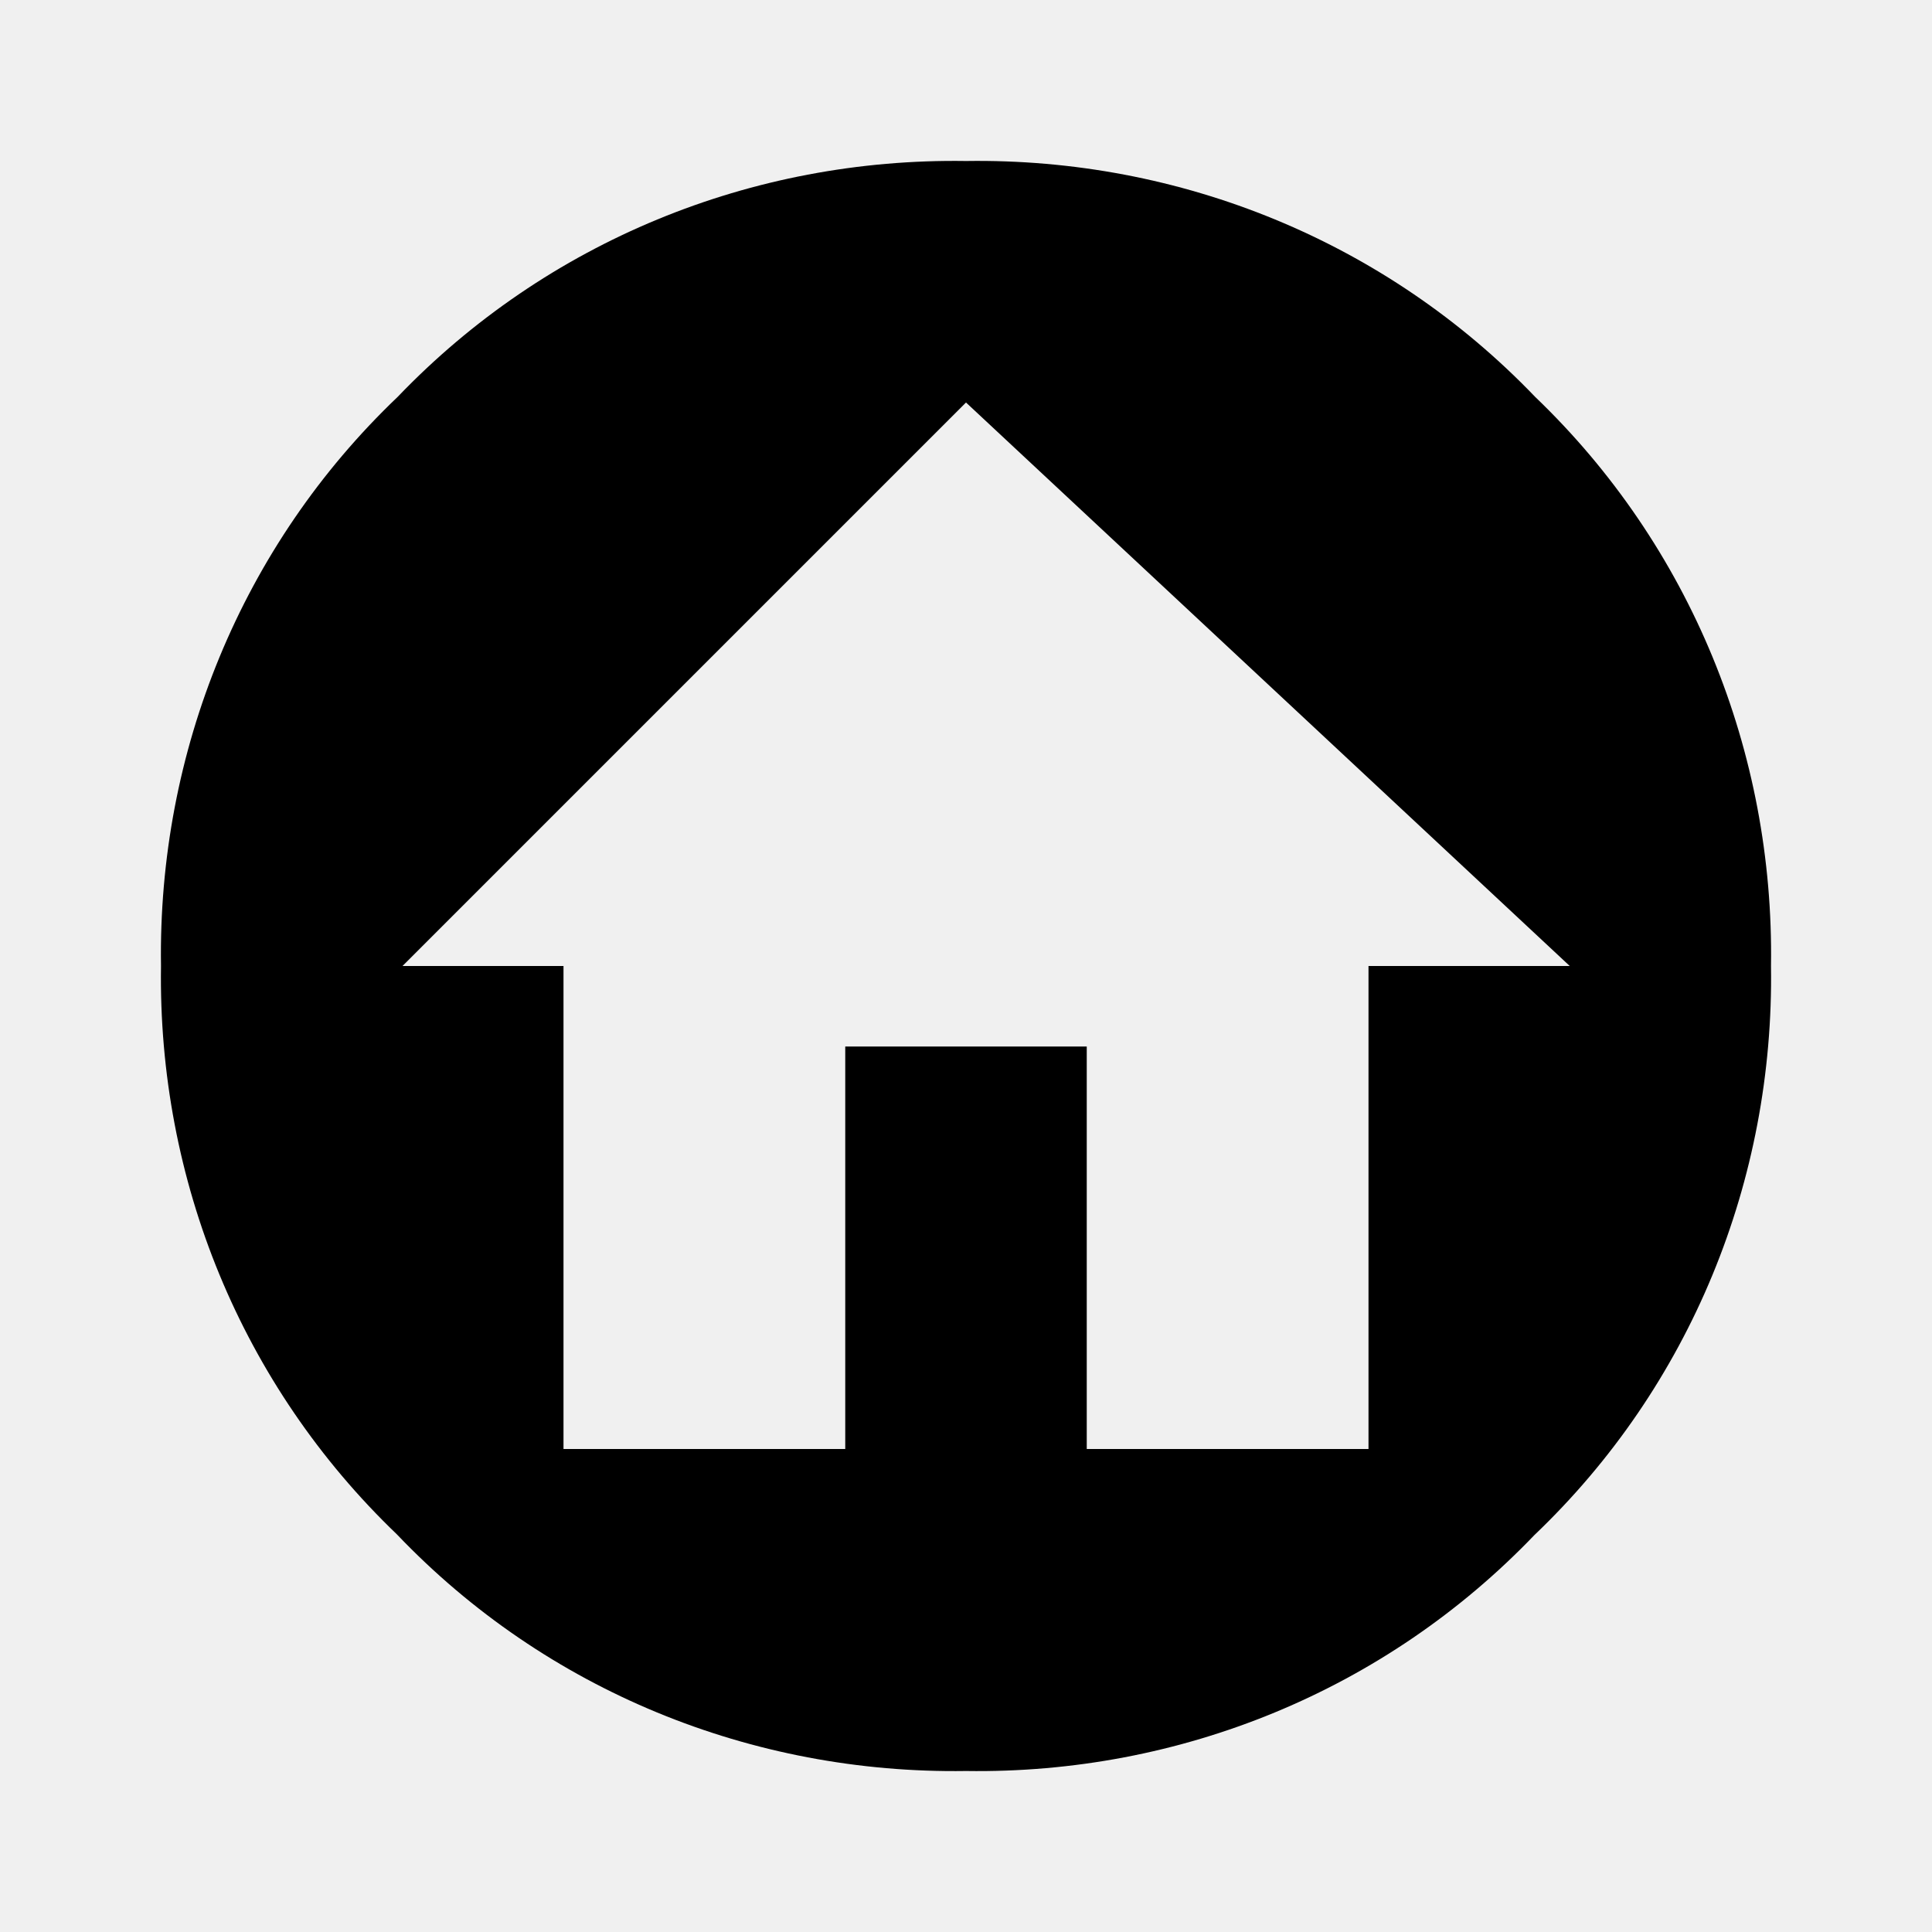
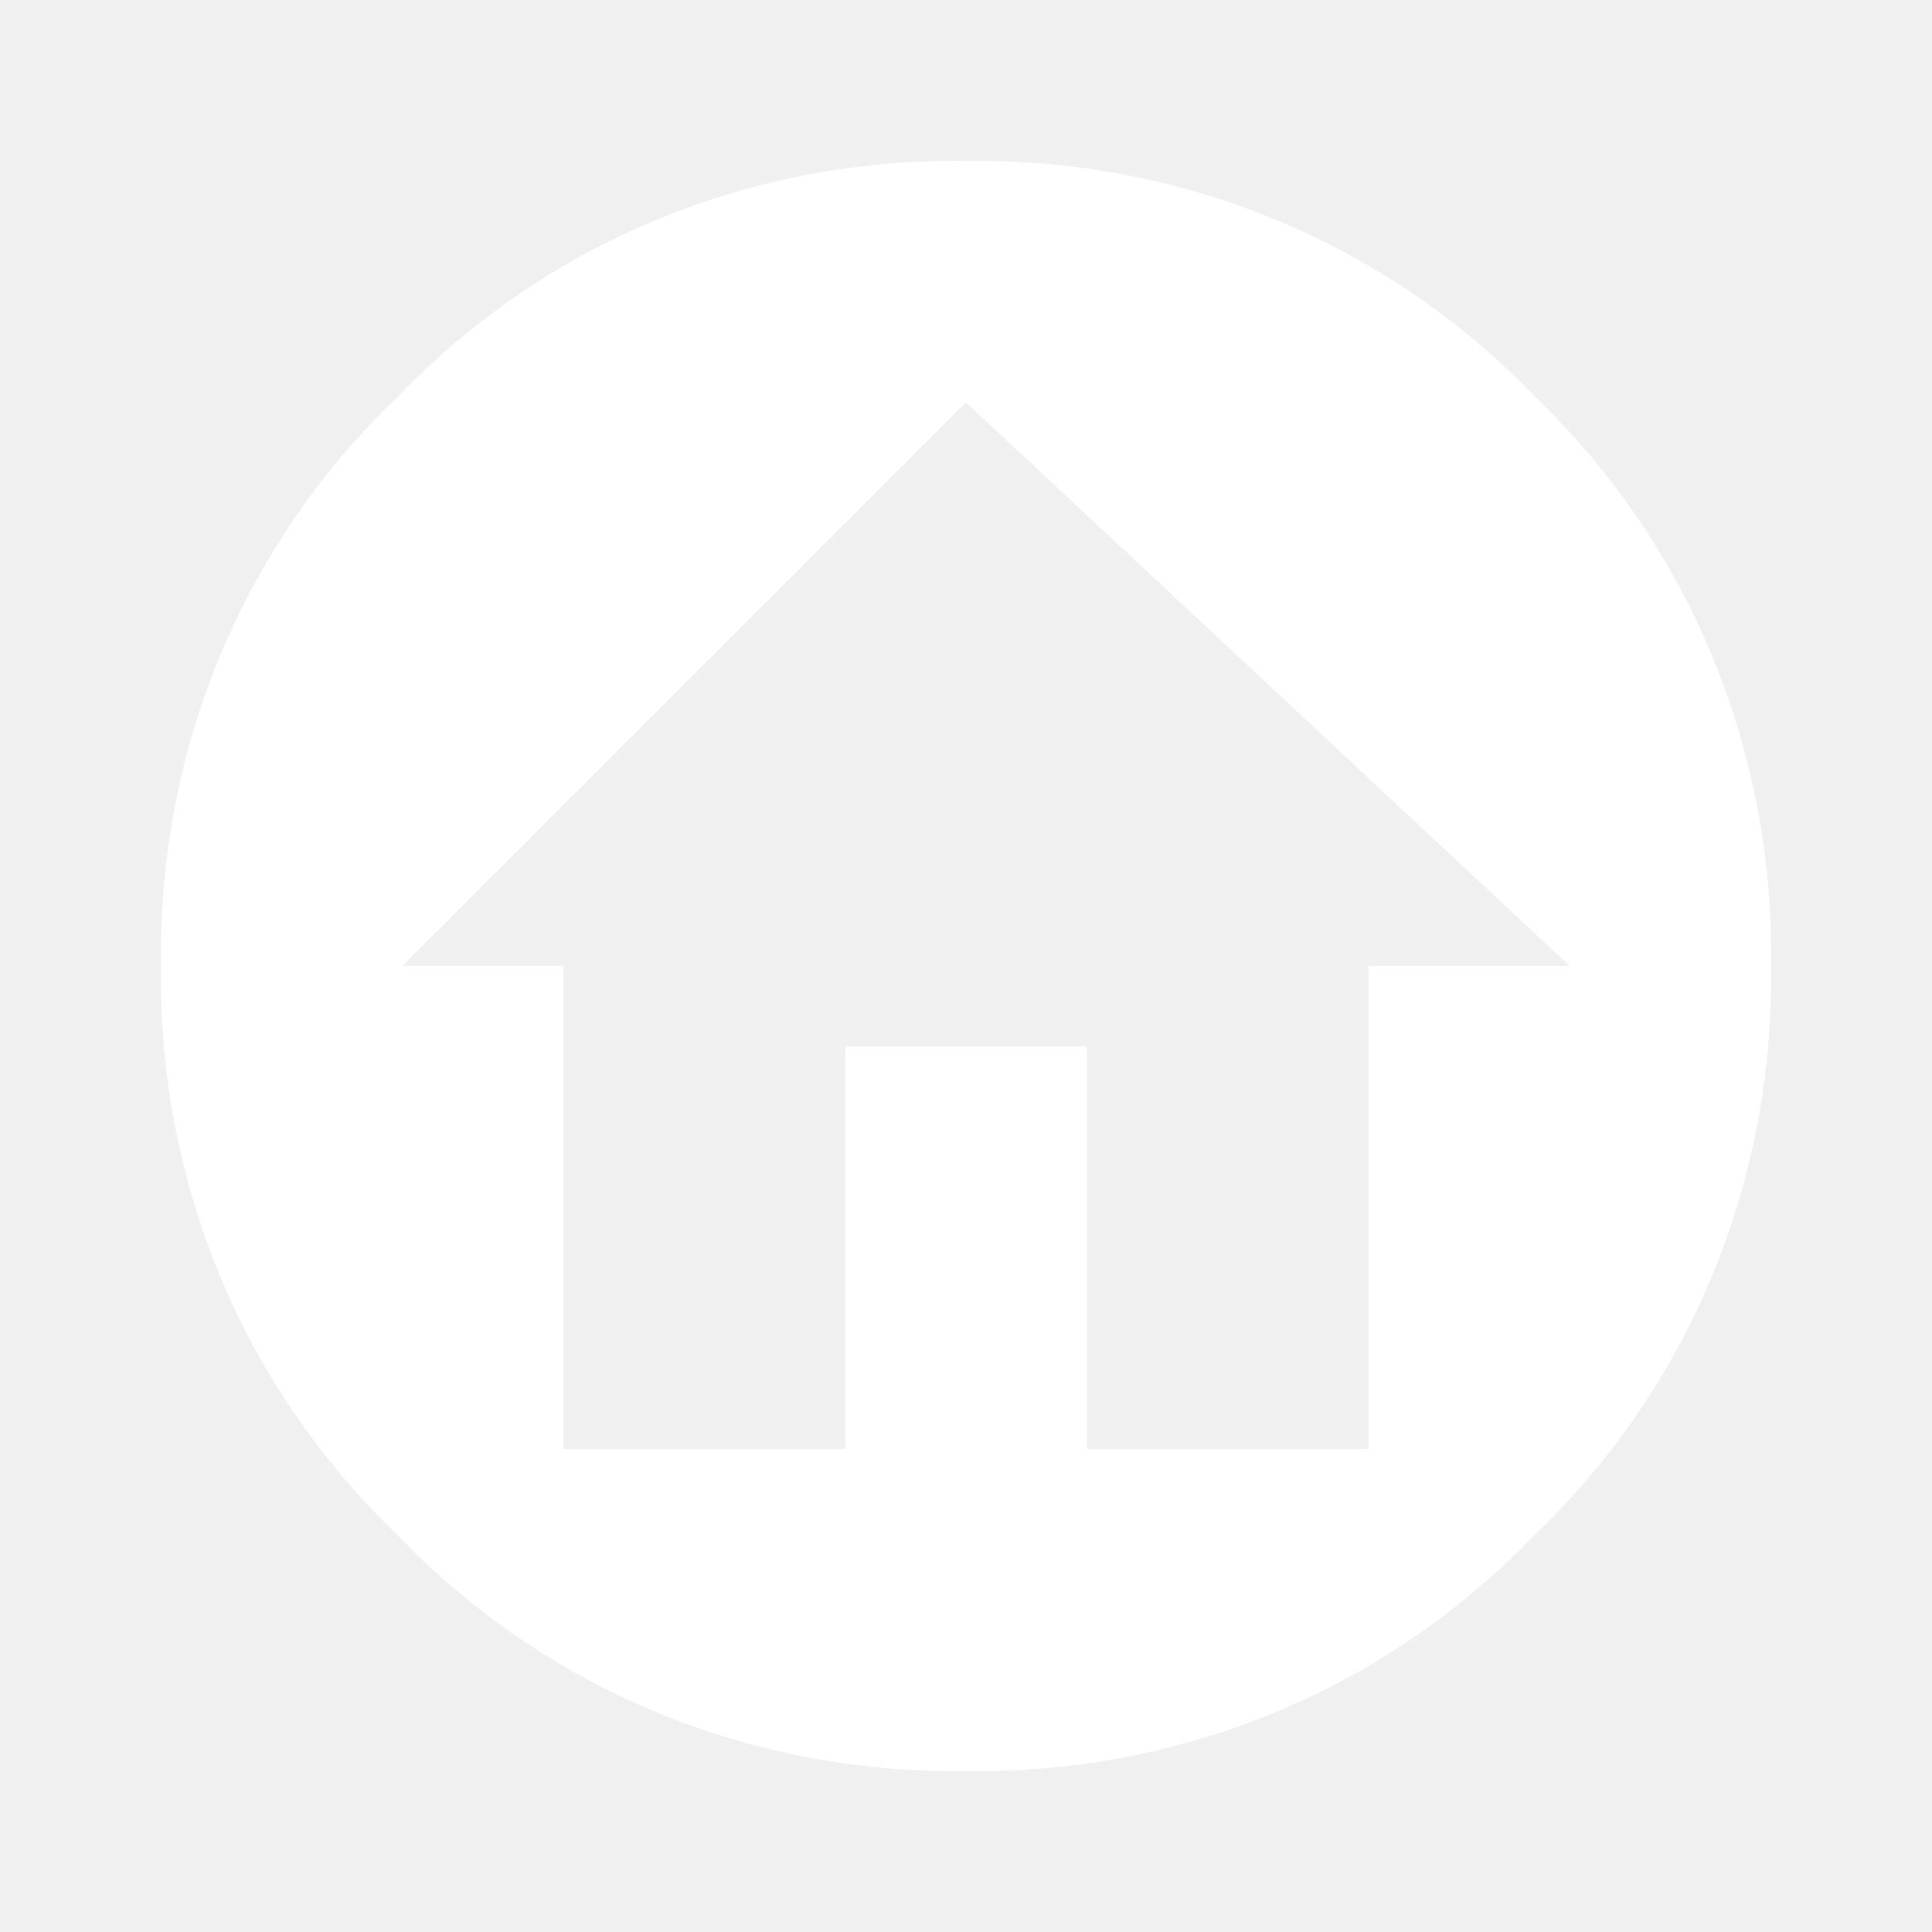
<svg xmlns="http://www.w3.org/2000/svg" width="24" height="24" viewBox="0 0 24 24">
-   <path d="M19.07,4.93C17.22,3 14.66,1.96 12,2C9.34,1.96 6.79,3 4.94,4.93C3,6.78 1.96,9.34 2,12C1.96,14.66 3,17.21 4.93,19.06C6.78,21 9.34,22.04 12,22C14.66,22.04 17.21,21 19.06,19.07C21,17.22 22.04,14.66 22,12C22.04,9.34 21,6.78 19.07,4.93M17,12V18H13.5V13H10.5V18H7V12H5L12,5L19.5,12H17Z" />
+   <path fill="white" d="M19.07,4.93C17.22,3 14.66,1.96 12,2C9.34,1.96 6.79,3 4.94,4.93C3,6.78 1.96,9.34 2,12C1.96,14.66 3,17.21 4.93,19.06C6.78,21 9.34,22.04 12,22C14.66,22.04 17.21,21 19.06,19.07C21,17.22 22.04,14.66 22,12C22.04,9.34 21,6.78 19.07,4.93M17,12V18H13.5V13H10.5V18H7V12H5L12,5L19.5,12H17Z" />
</svg>
